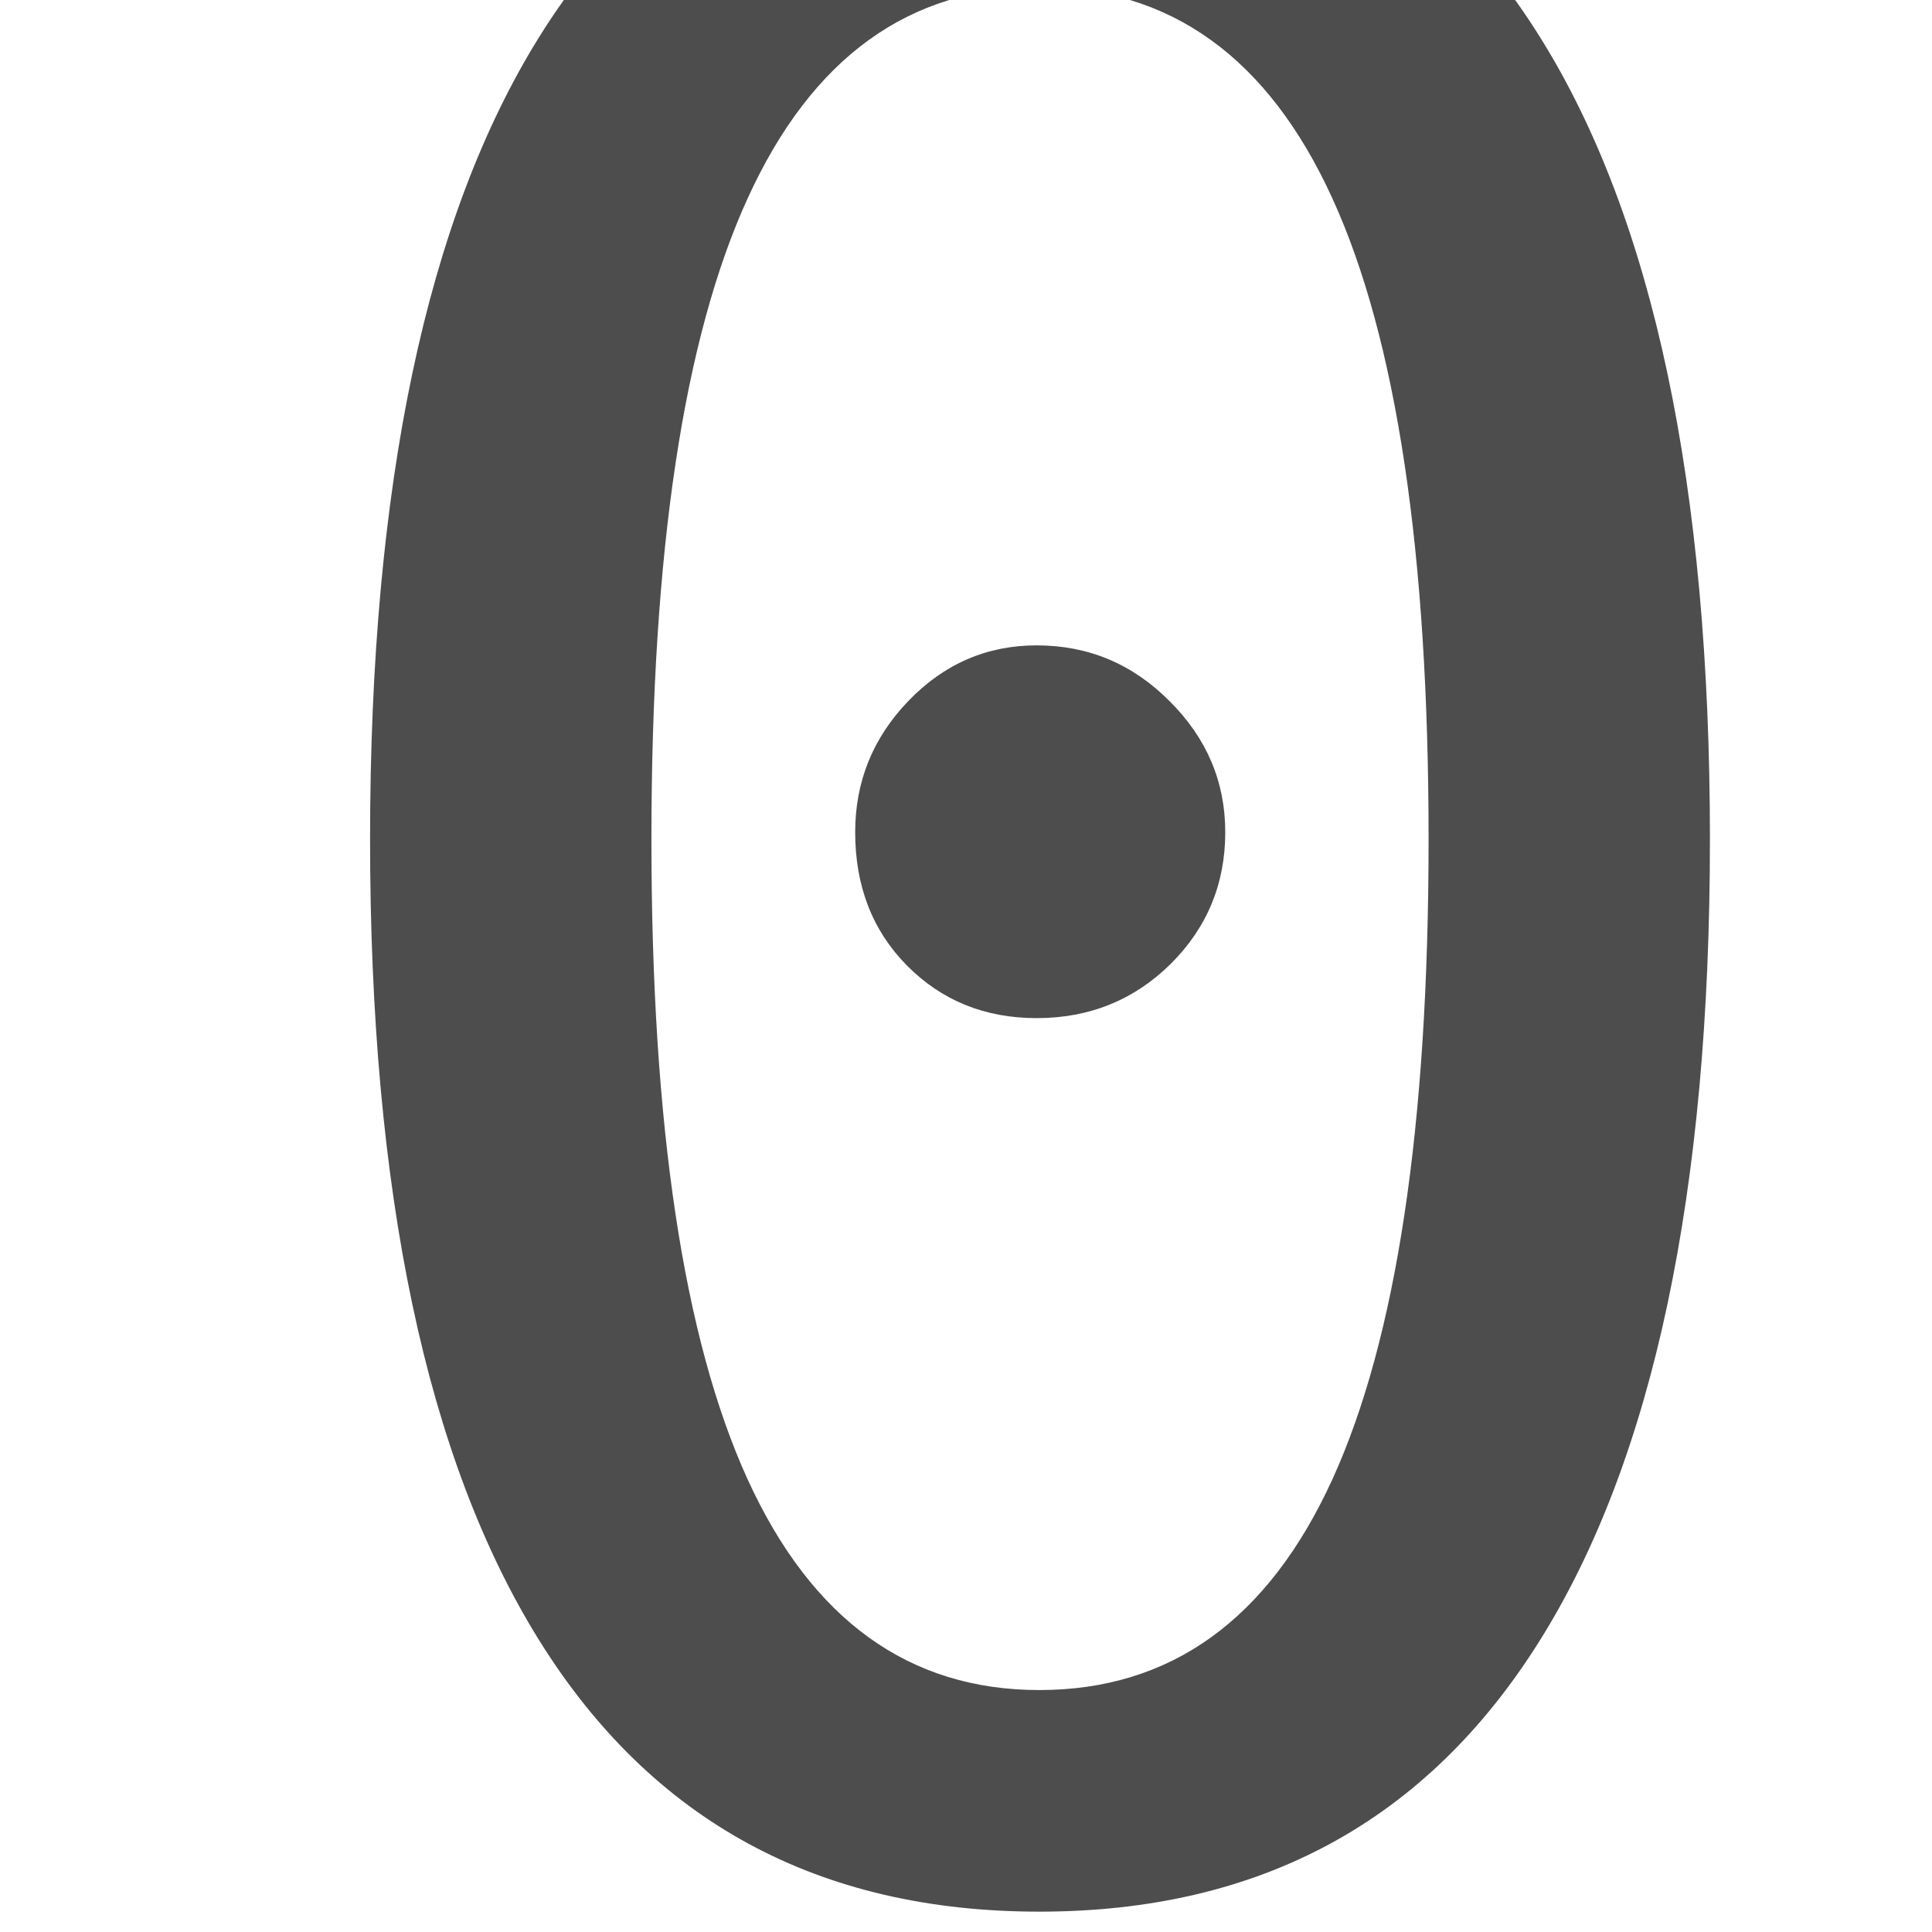
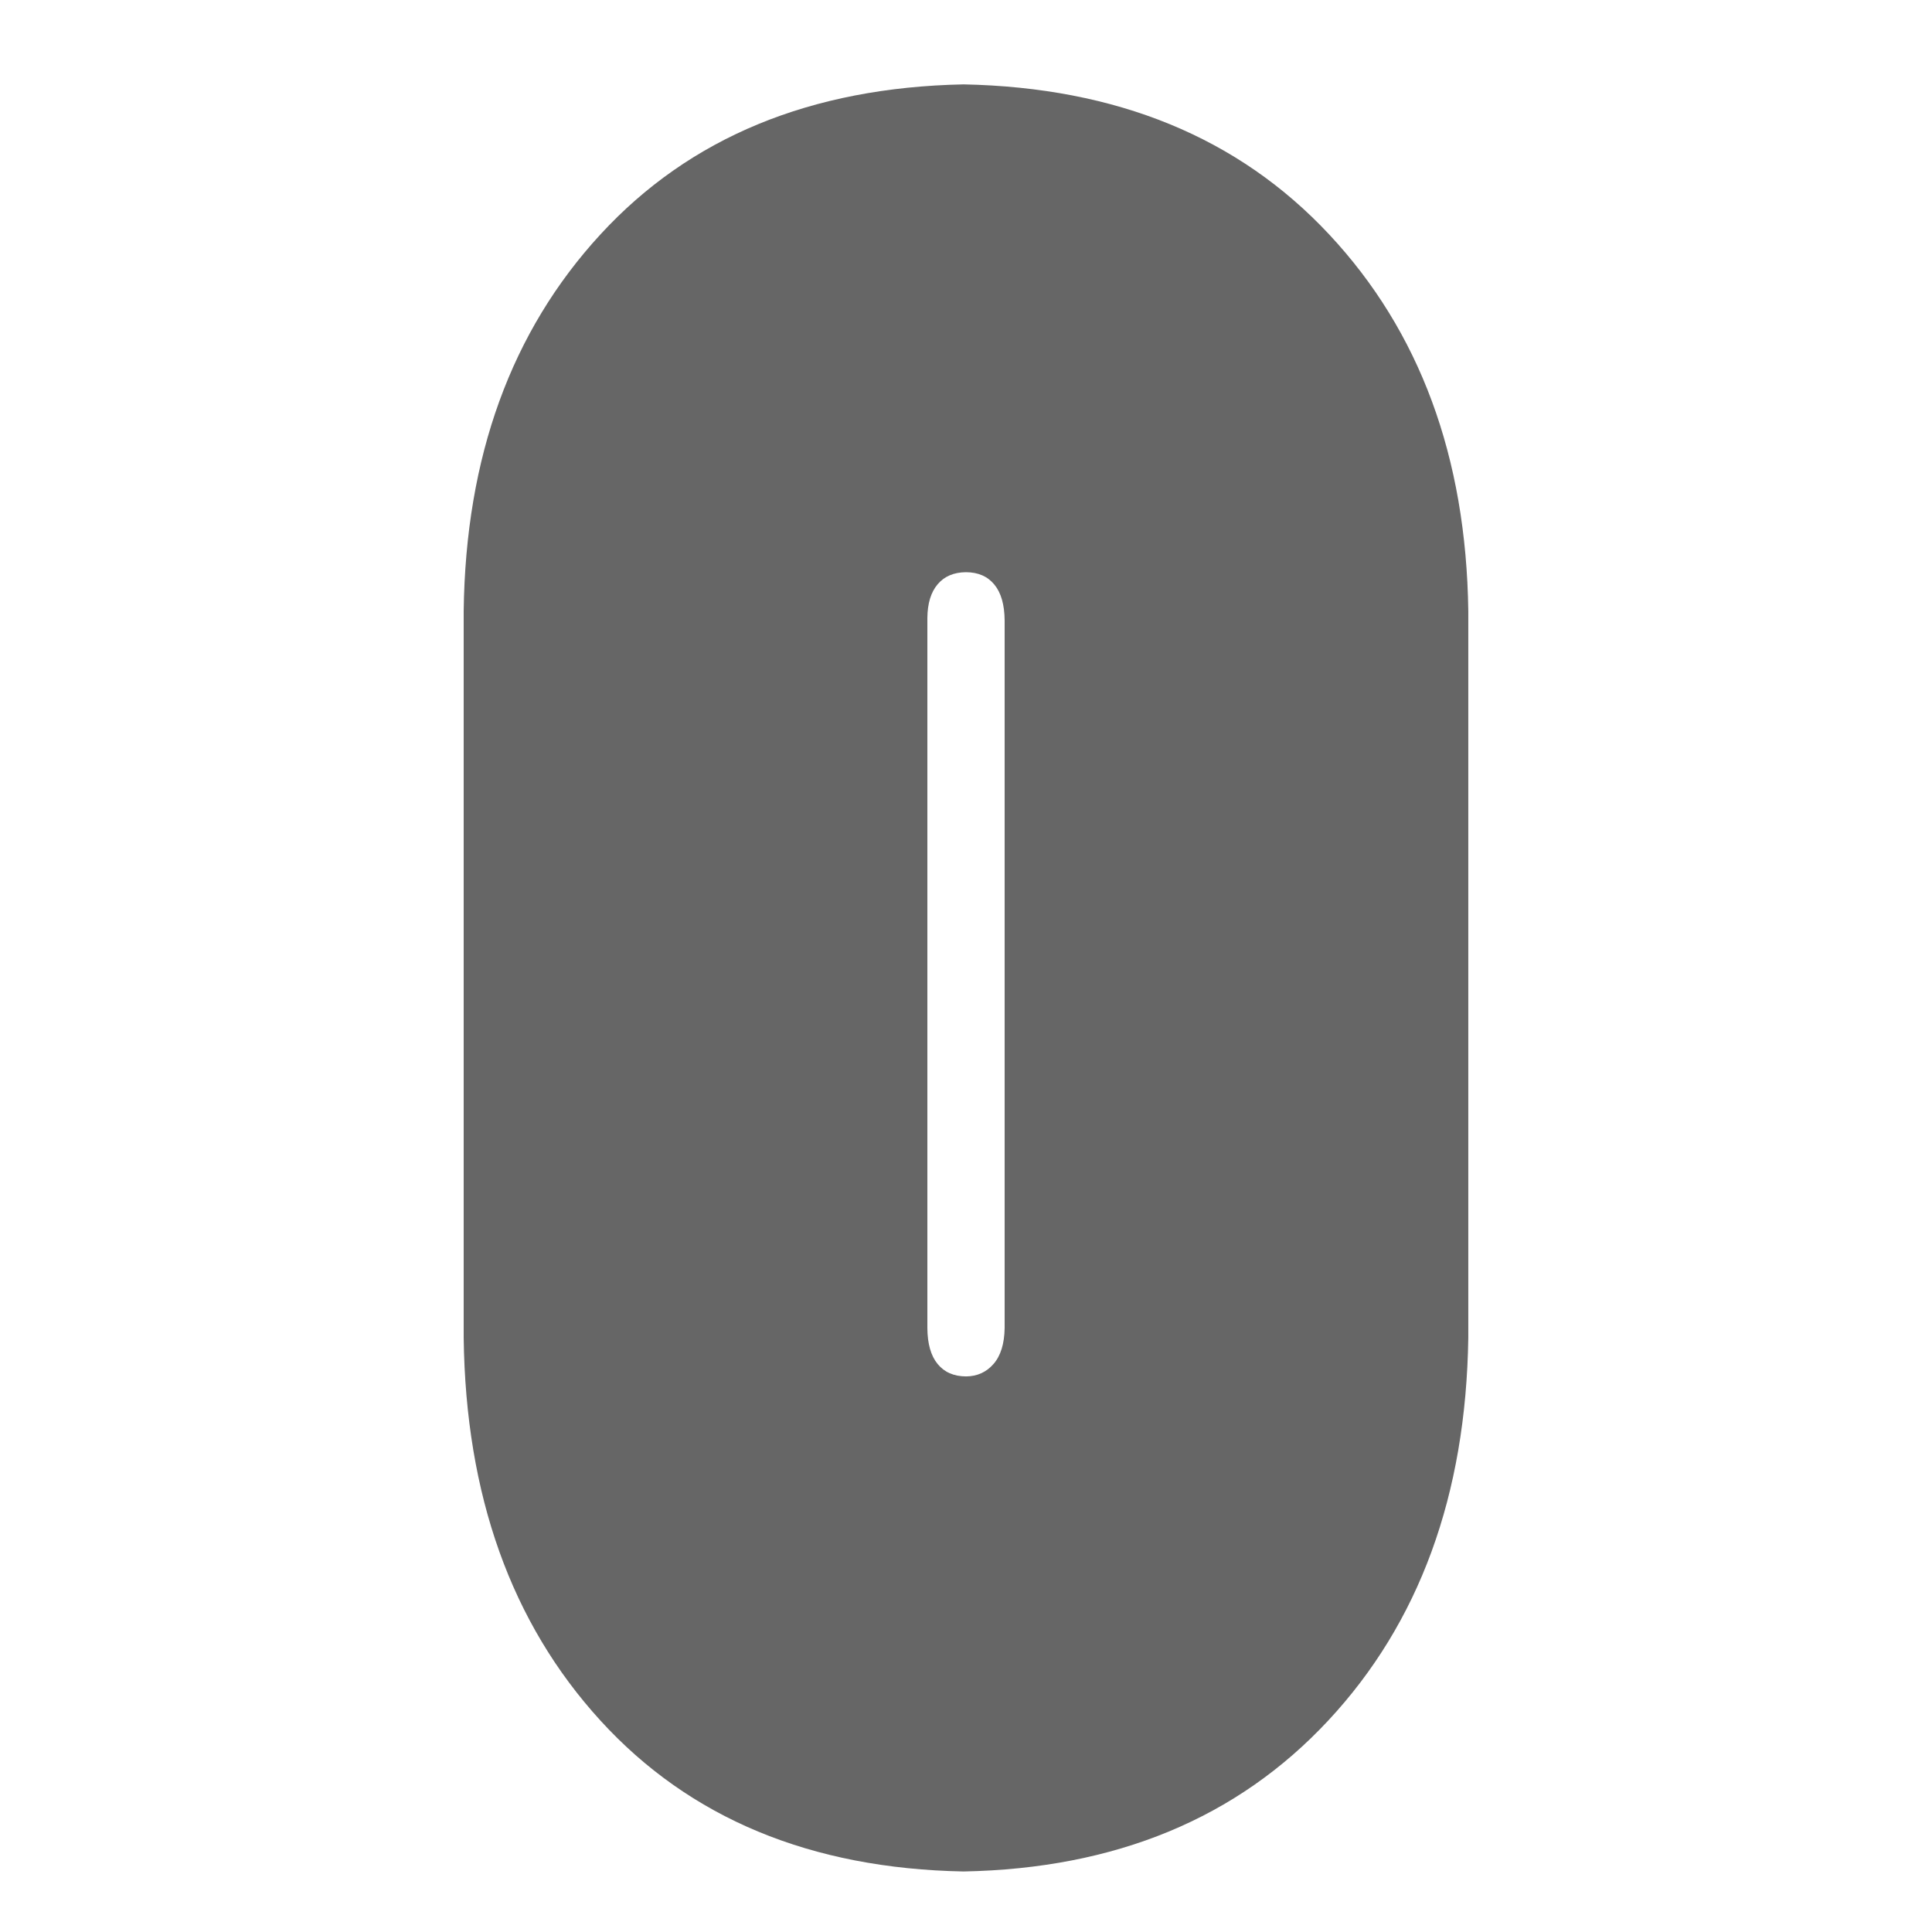
<svg xmlns="http://www.w3.org/2000/svg" id="svg2" xml:space="preserve" viewBox="0 0 67.704 61.238" version="1.1" width="32" height="32">
  <defs id="defs33">
    
  
      
      
      
      
      
      
      
      
      
      
      
      
      
      
      
      
      
      
      
      
      
      
      
      
    </defs>
-   <text xml:space="preserve" style="font-size:33.852px;font-style:normal;font-variant:normal;font-weight:normal;font-stretch:normal;line-height:125%;letter-spacing:0px;word-spacing:0px;fill:#000000;fill-opacity:1;stroke:none;font-family:Consolas;-inkscape-font-specification:Consolas" x="6.516" y="62.35" id="text2993">
-     <tspan id="tspan2995" x="6.516" y="62.35" style="font-size:99.44px;fill:#4d4d4d">0</tspan>
-   </text>
+   <g style="font-size:33.852px;font-style:normal;font-variant:normal;font-weight:normal;font-stretch:normal;line-height:125%;letter-spacing:0px;word-spacing:0px;fill:#666666;fill-opacity:1;stroke:none;font-family:Consolas;-inkscape-font-specification:Consolas" id="text2993" transform="translate(8.464111,0)">
+     <path d="m 7.785,43.647 c 0.069,5.519 1.666,9.99 4.792,13.414 3.126,3.424 7.368,5.187 12.726,5.289 5.328,-0.102 9.588,-1.865 12.779,-5.289 3.191,-3.424 4.827,-7.895 4.908,-13.414 l 0,-25.473 C 42.915,12.776 41.289,8.379 38.114,4.982 34.939,1.584 30.668,-0.168 25.303,-0.276 19.945,-0.168 15.703,1.584 12.577,4.982 9.451,8.379 7.854,12.776 7.785,18.173 l 0,25.473 z M 24.034,18.427 c 0.004,-0.511 0.123,-0.906 0.36,-1.185 0.236,-0.279 0.568,-0.42 0.994,-0.423 0.427,0.002 0.758,0.146 0.994,0.434 0.236,0.287 0.356,0.707 0.36,1.259 l 0,24.796 c -0.009,0.552 -0.139,0.971 -0.391,1.259 -0.252,0.287 -0.573,0.432 -0.963,0.434 -0.427,-0.002 -0.758,-0.146 -0.994,-0.434 -0.236,-0.287 -0.356,-0.707 -0.36,-1.259 l 0,-24.881 z" style="font-size:84.63px;font-weight:bold;font-family:Poplar Std;-inkscape-font-specification:Poplar Std Bold;fill:#666666" id="path2984" />
+   </g>
</svg>
